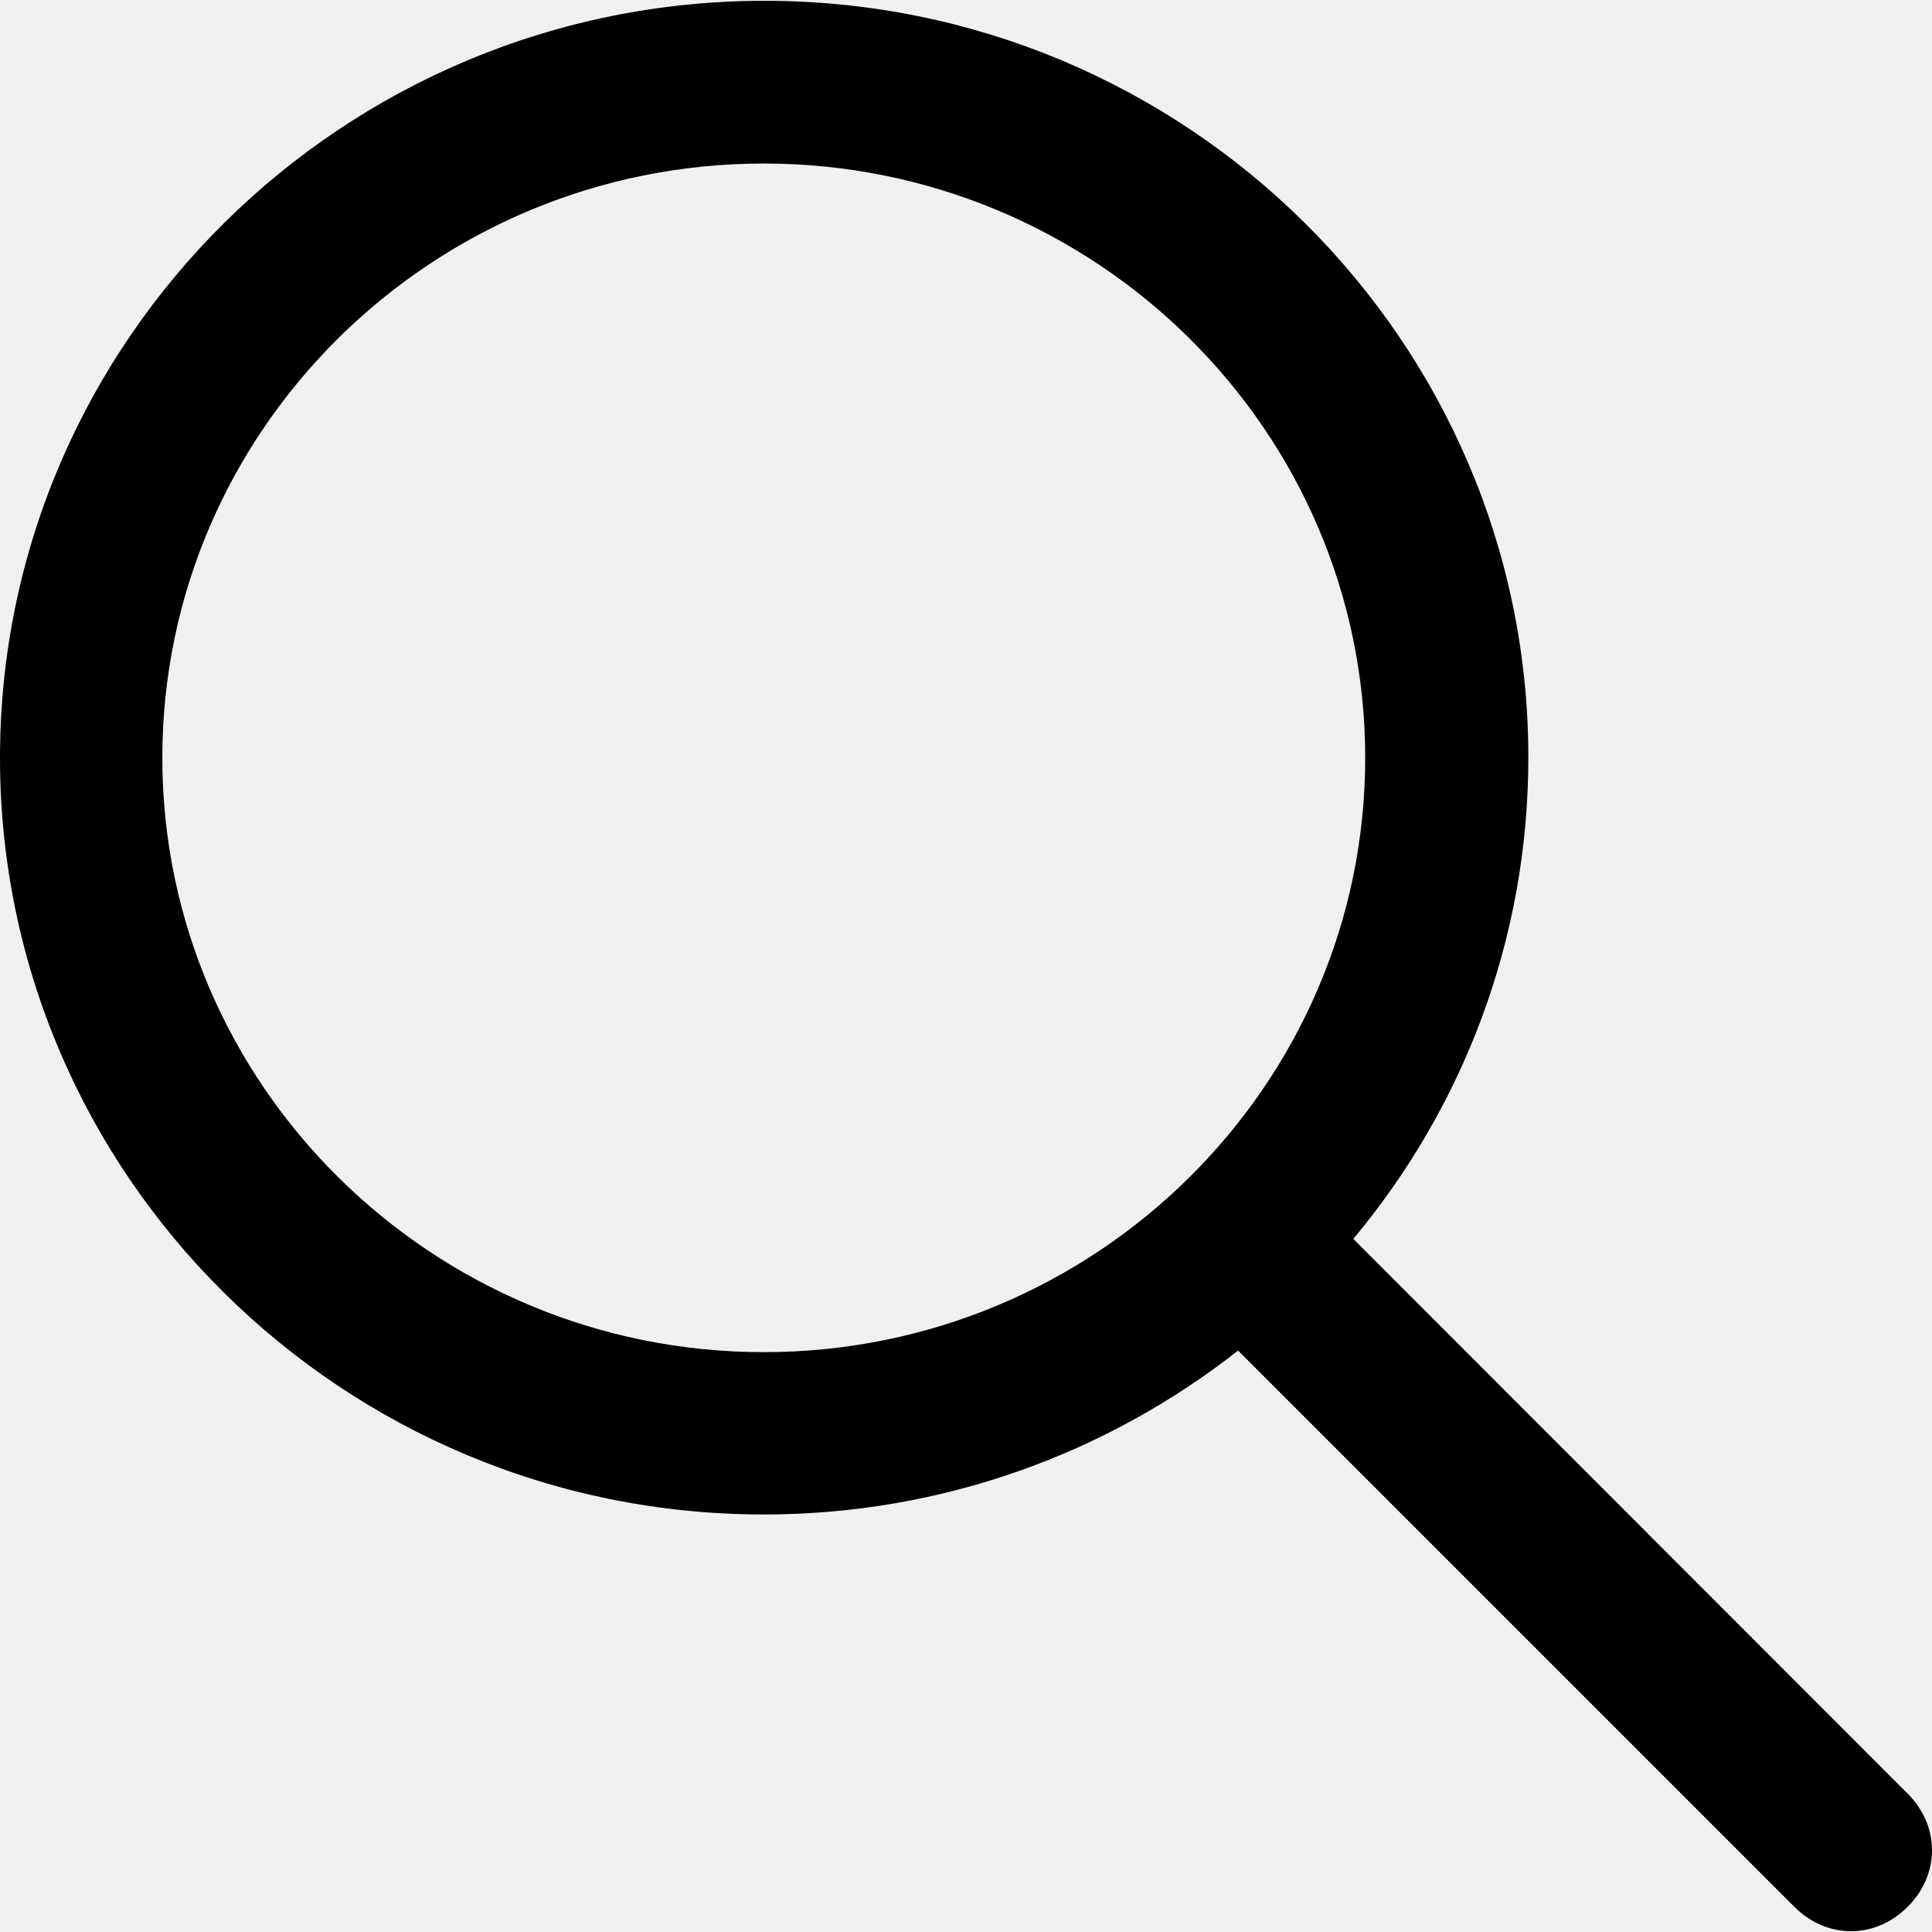
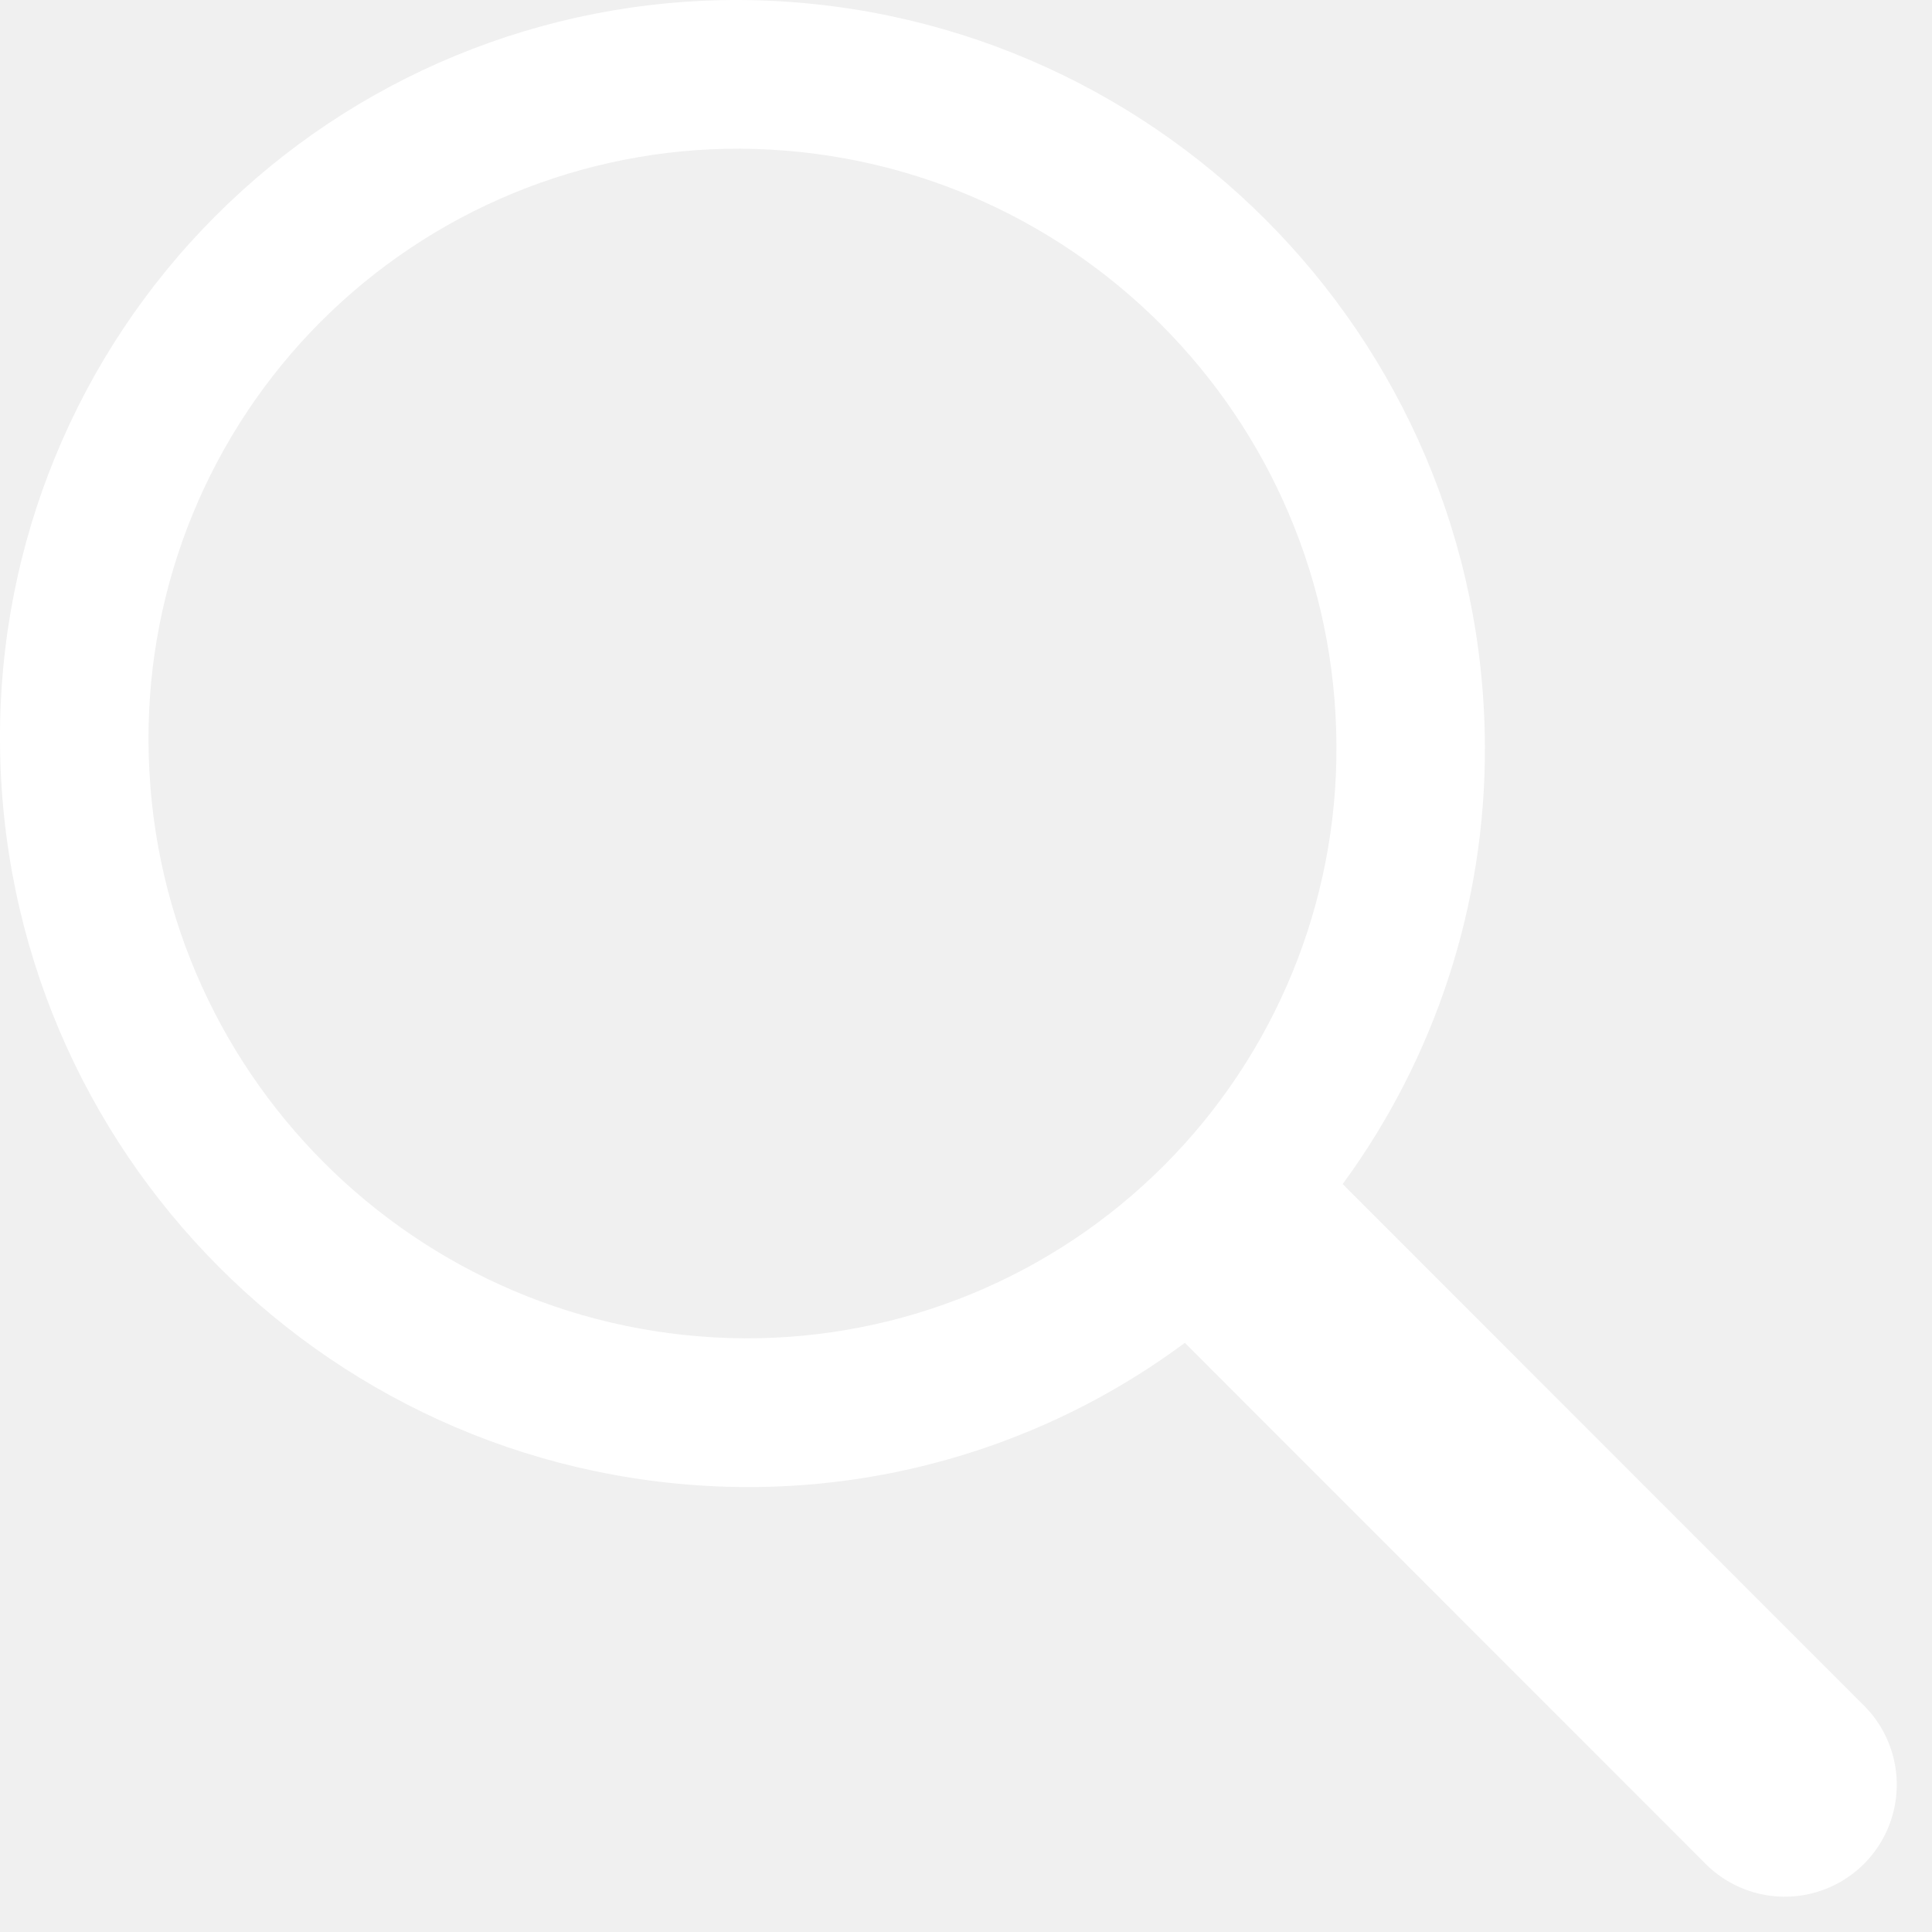
- <svg xmlns="http://www.w3.org/2000/svg" width="16" version="1.1" id="Capa_1" x="0px" y="0px" viewBox="0 0 487.95 487.95" style="enable-background:new 0 0 487.95 487.95;" xml:space="preserve">
-   <g>
-     <g>
-       <path d="M481.8,453l-140-140.1c27.6-33.1,44.2-75.4,44.2-121.6C386,85.9,299.5,0.2,193.1,0.2S0,86,0,191.4s86.5,191.1,192.9,191.1    c45.2,0,86.8-15.5,119.8-41.4l140.5,140.5c8.2,8.2,20.4,8.2,28.6,0C490,473.4,490,461.2,481.8,453z M41,191.4    c0-82.8,68.2-150.1,151.9-150.1s151.9,67.3,151.9,150.1s-68.2,150.1-151.9,150.1S41,274.1,41,191.4z" />
+ <svg xmlns="http://www.w3.org/2000/svg" width="31px" height="31px" viewBox="0 0 31 31" version="1.1">
+   <g id="Symbols" stroke="none" stroke-width="1" fill="none" fill-rule="evenodd">
+     <g id="@1920/naglowki/tvp-dwu-elementowy" transform="translate(-1787, -24)" fill="#fff">
+       <g id="Group-14" transform="translate(1606, 0)">
+         <g id="icons/Search" transform="translate(181, 24)">
+           <path d="M29.876,27.335 L21.544,18.999 C23.037,16.962 23.837,14.499 23.826,11.973 C23.798,5.379 18.465,0.038 11.871,0 C8.715,-0.014 5.685,1.234 3.456,3.467 C1.226,5.7 -0.018,8.732 0,11.887 C0.029,18.481 5.362,23.823 11.957,23.861 C14.493,23.872 16.965,23.063 19.003,21.553 L19.012,21.547 L27.337,29.876 C27.787,30.348 28.458,30.54 29.089,30.376 C29.721,30.212 30.214,29.718 30.377,29.087 C30.541,28.455 30.349,27.785 29.876,27.335 L29.876,27.335 Z M11.948,21.474 C6.673,21.444 2.406,17.171 2.383,11.896 C2.369,9.372 3.364,6.947 5.147,5.161 C6.931,3.375 9.354,2.376 11.878,2.386 C17.154,2.416 21.421,6.689 21.444,11.964 C21.458,14.488 20.463,16.913 18.679,18.699 C16.896,20.486 14.472,21.485 11.948,21.474 Z" id="Search" />
+         </g>
+       </g>
    </g>
  </g>
-   <g>
- </g>
-   <g>
- </g>
-   <g>
- </g>
-   <g>
- </g>
-   <g>
- </g>
-   <g>
- </g>
-   <g>
- </g>
-   <g>
- </g>
-   <g>
- </g>
-   <g>
- </g>
-   <g>
- </g>
-   <g>
- </g>
-   <g>
- </g>
-   <g>
- </g>
-   <g>
- </g>
</svg>
